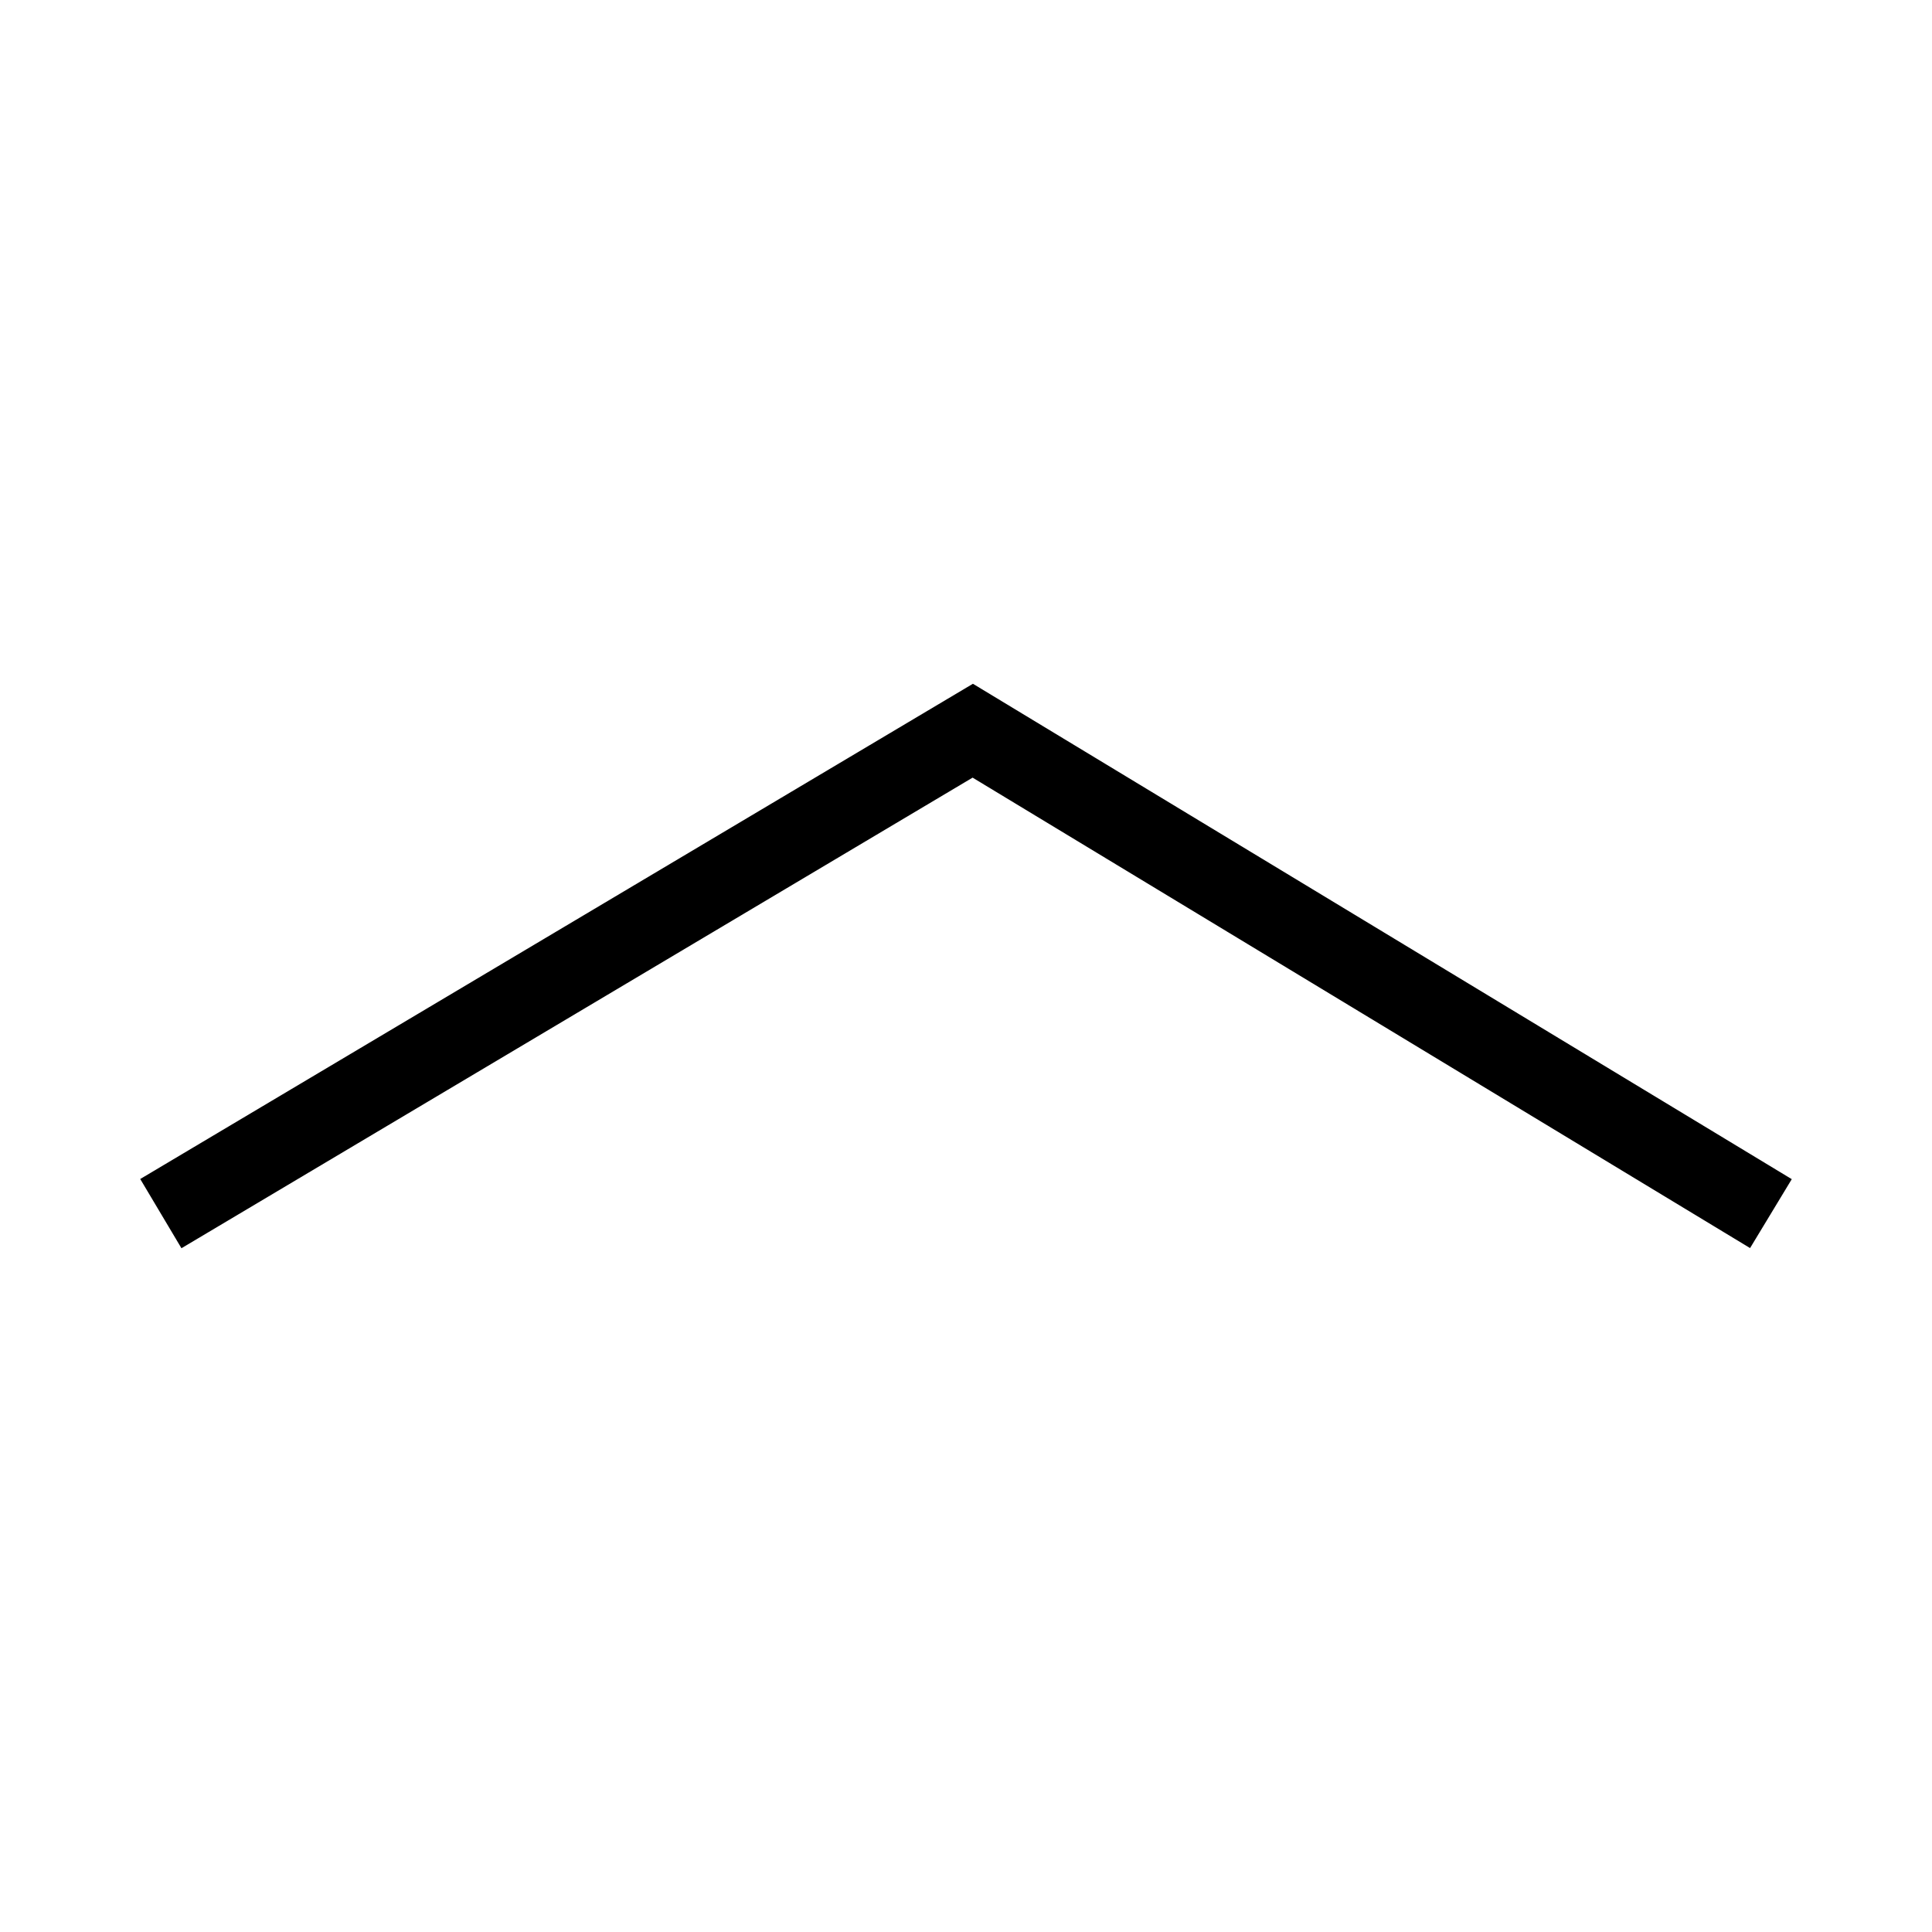
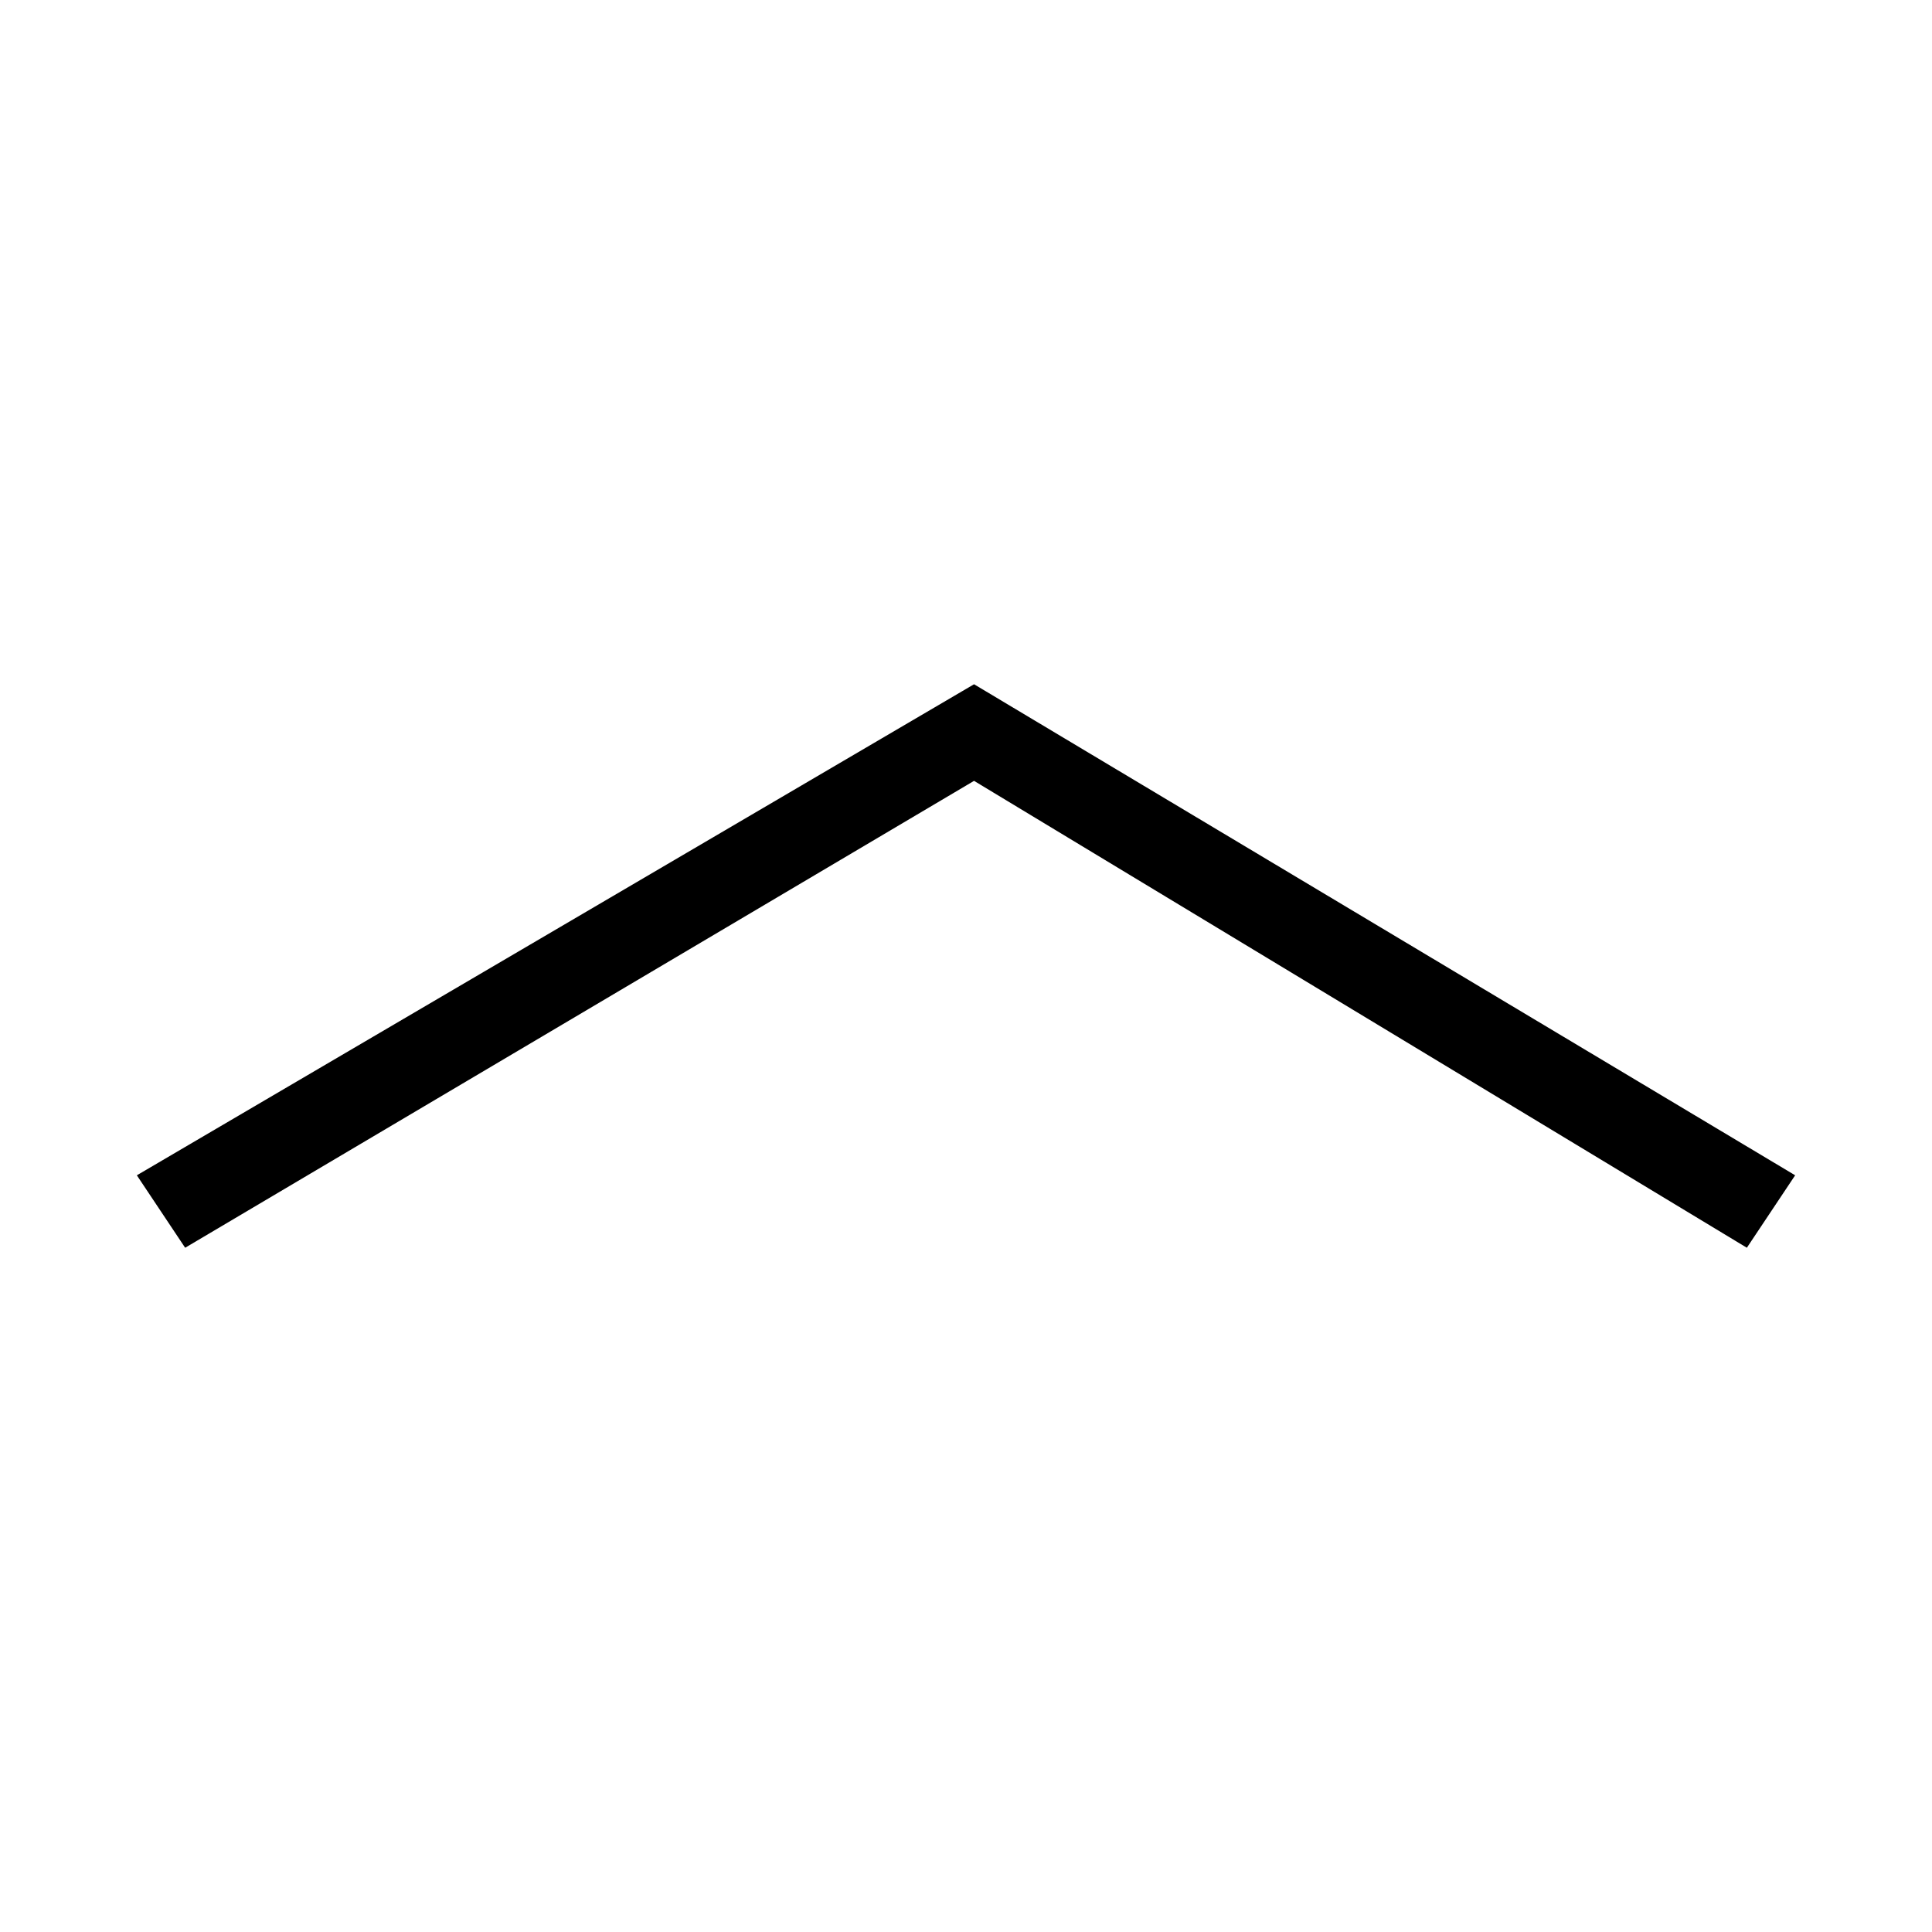
- <svg xmlns="http://www.w3.org/2000/svg" id="svg2" viewBox="0 0 24 24" height="24" width="24" version="1.1">
-   <defs id="defs8" />
-   <path style="color:#000000;font-style:normal;font-variant:normal;font-weight:normal;font-stretch:normal;font-size:medium;line-height:normal;font-family:sans-serif;text-indent:0;text-align:start;text-decoration:none;text-decoration-line:none;text-decoration-style:solid;text-decoration-color:#000000;letter-spacing:normal;word-spacing:normal;text-transform:none;direction:ltr;block-progression:tb;writing-mode:lr-tb;baseline-shift:baseline;text-anchor:start;white-space:normal;clip-rule:nonzero;display:inline;overflow:visible;visibility:visible;opacity:1;isolation:auto;mix-blend-mode:normal;color-interpolation:sRGB;color-interpolation-filters:linearRGB;solid-color:#000000;solid-opacity:1;fill:#000000;fill-opacity:1;fill-rule:nonzero;stroke:none;stroke-width:1;stroke-linecap:butt;stroke-linejoin:miter;stroke-miterlimit:4;stroke-dasharray:none;stroke-dashoffset:0;stroke-opacity:1;color-rendering:auto;image-rendering:auto;shape-rendering:auto;text-rendering:auto;enable-background:accumulate" d="M 12.086,8.494 1.742,14.646 2.254,15.506 12.082,9.66 21.74,15.504 22.258,14.648 12.086,8.494 Z" id="path4" />
+ <svg xmlns="http://www.w3.org/2000/svg" width="24" height="24" viewBox="0 0 24 24" class="undefined">
+   <style>.a{baseline-shift:baseline;block-progression:tb;color-interpolation-filters:linearRGB;color-interpolation:sRGB;color-rendering:auto;direction:ltr;font-family:sans-serif;font-size:medium;image-rendering:auto;isolation:auto;letter-spacing:normal;line-height:normal;mix-blend-mode:normal;shape-rendering:auto;solid-color:#000;solid-opacity:1;text-align:start;text-decoration-color:#000;text-decoration-line:none;text-decoration-style:solid;text-decoration:none;text-indent:0;text-rendering:auto;text-transform:none;white-space:normal;word-spacing:normal;}</style>
+   <path d="M12.1 8.5 1.7 14.6 2.3 15.5 12.1 9.7 21.7 15.5 22.3 14.6 12.1 8.5Z" class="a" />
</svg>
